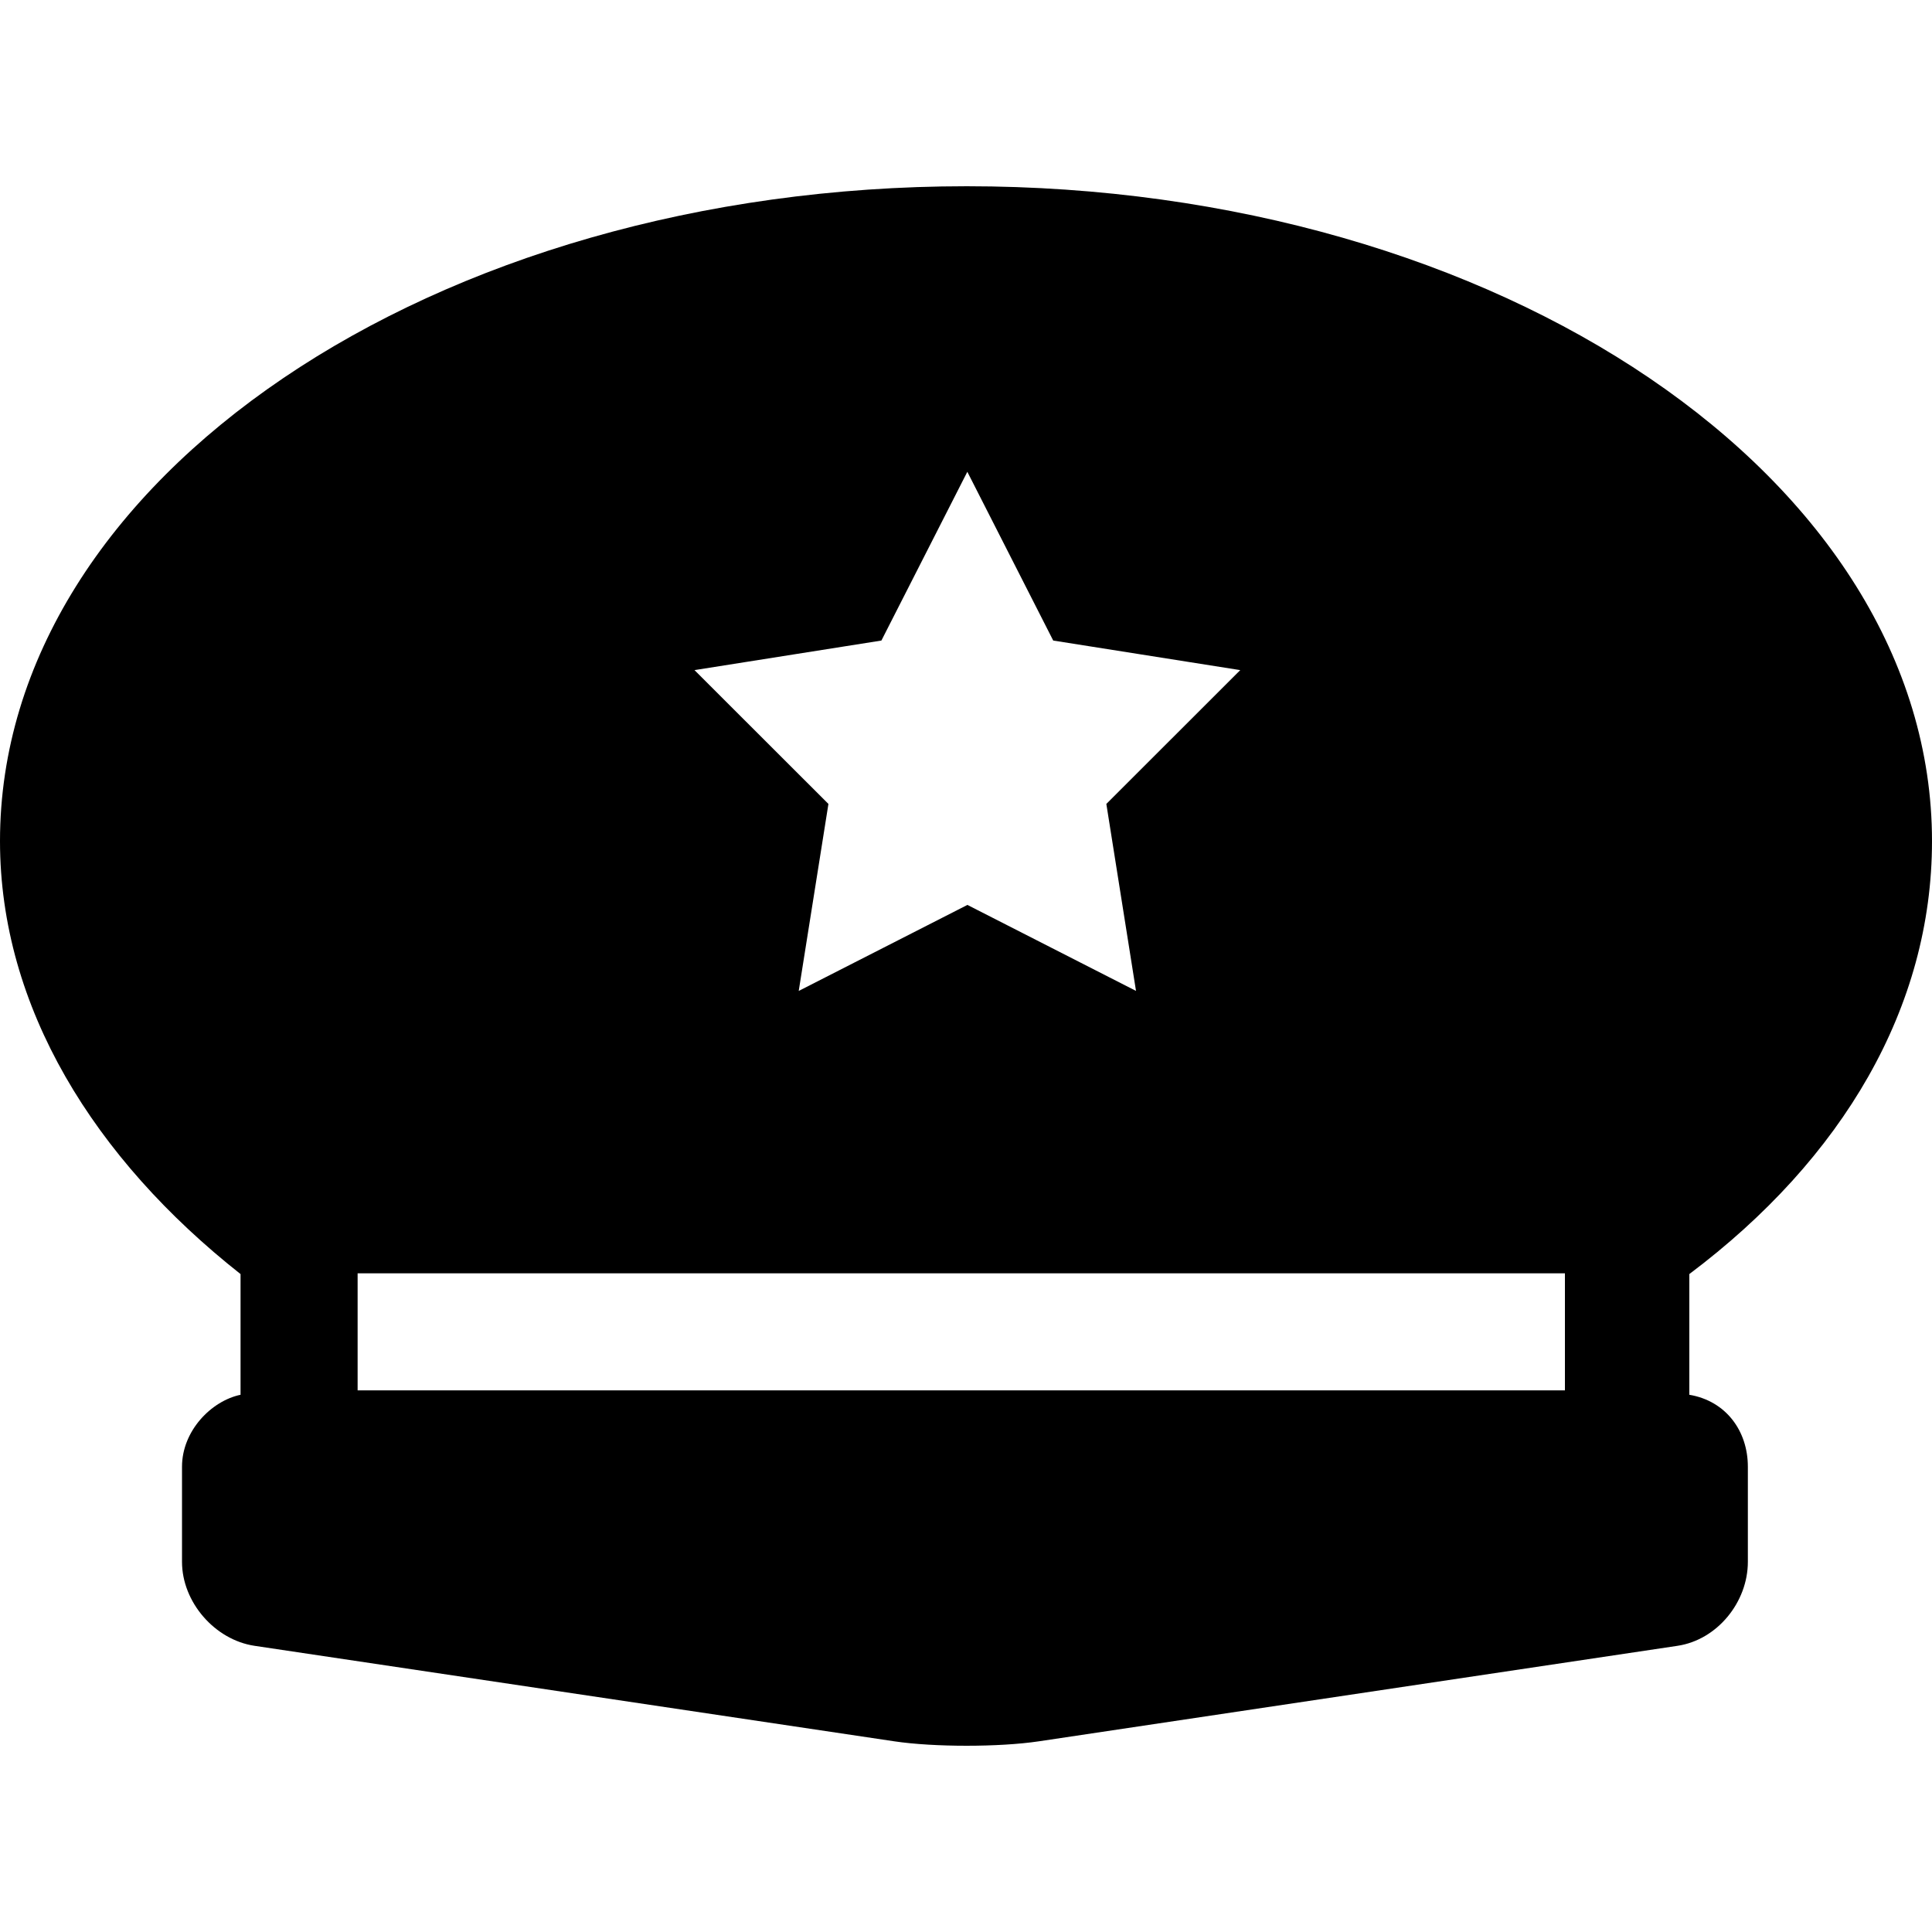
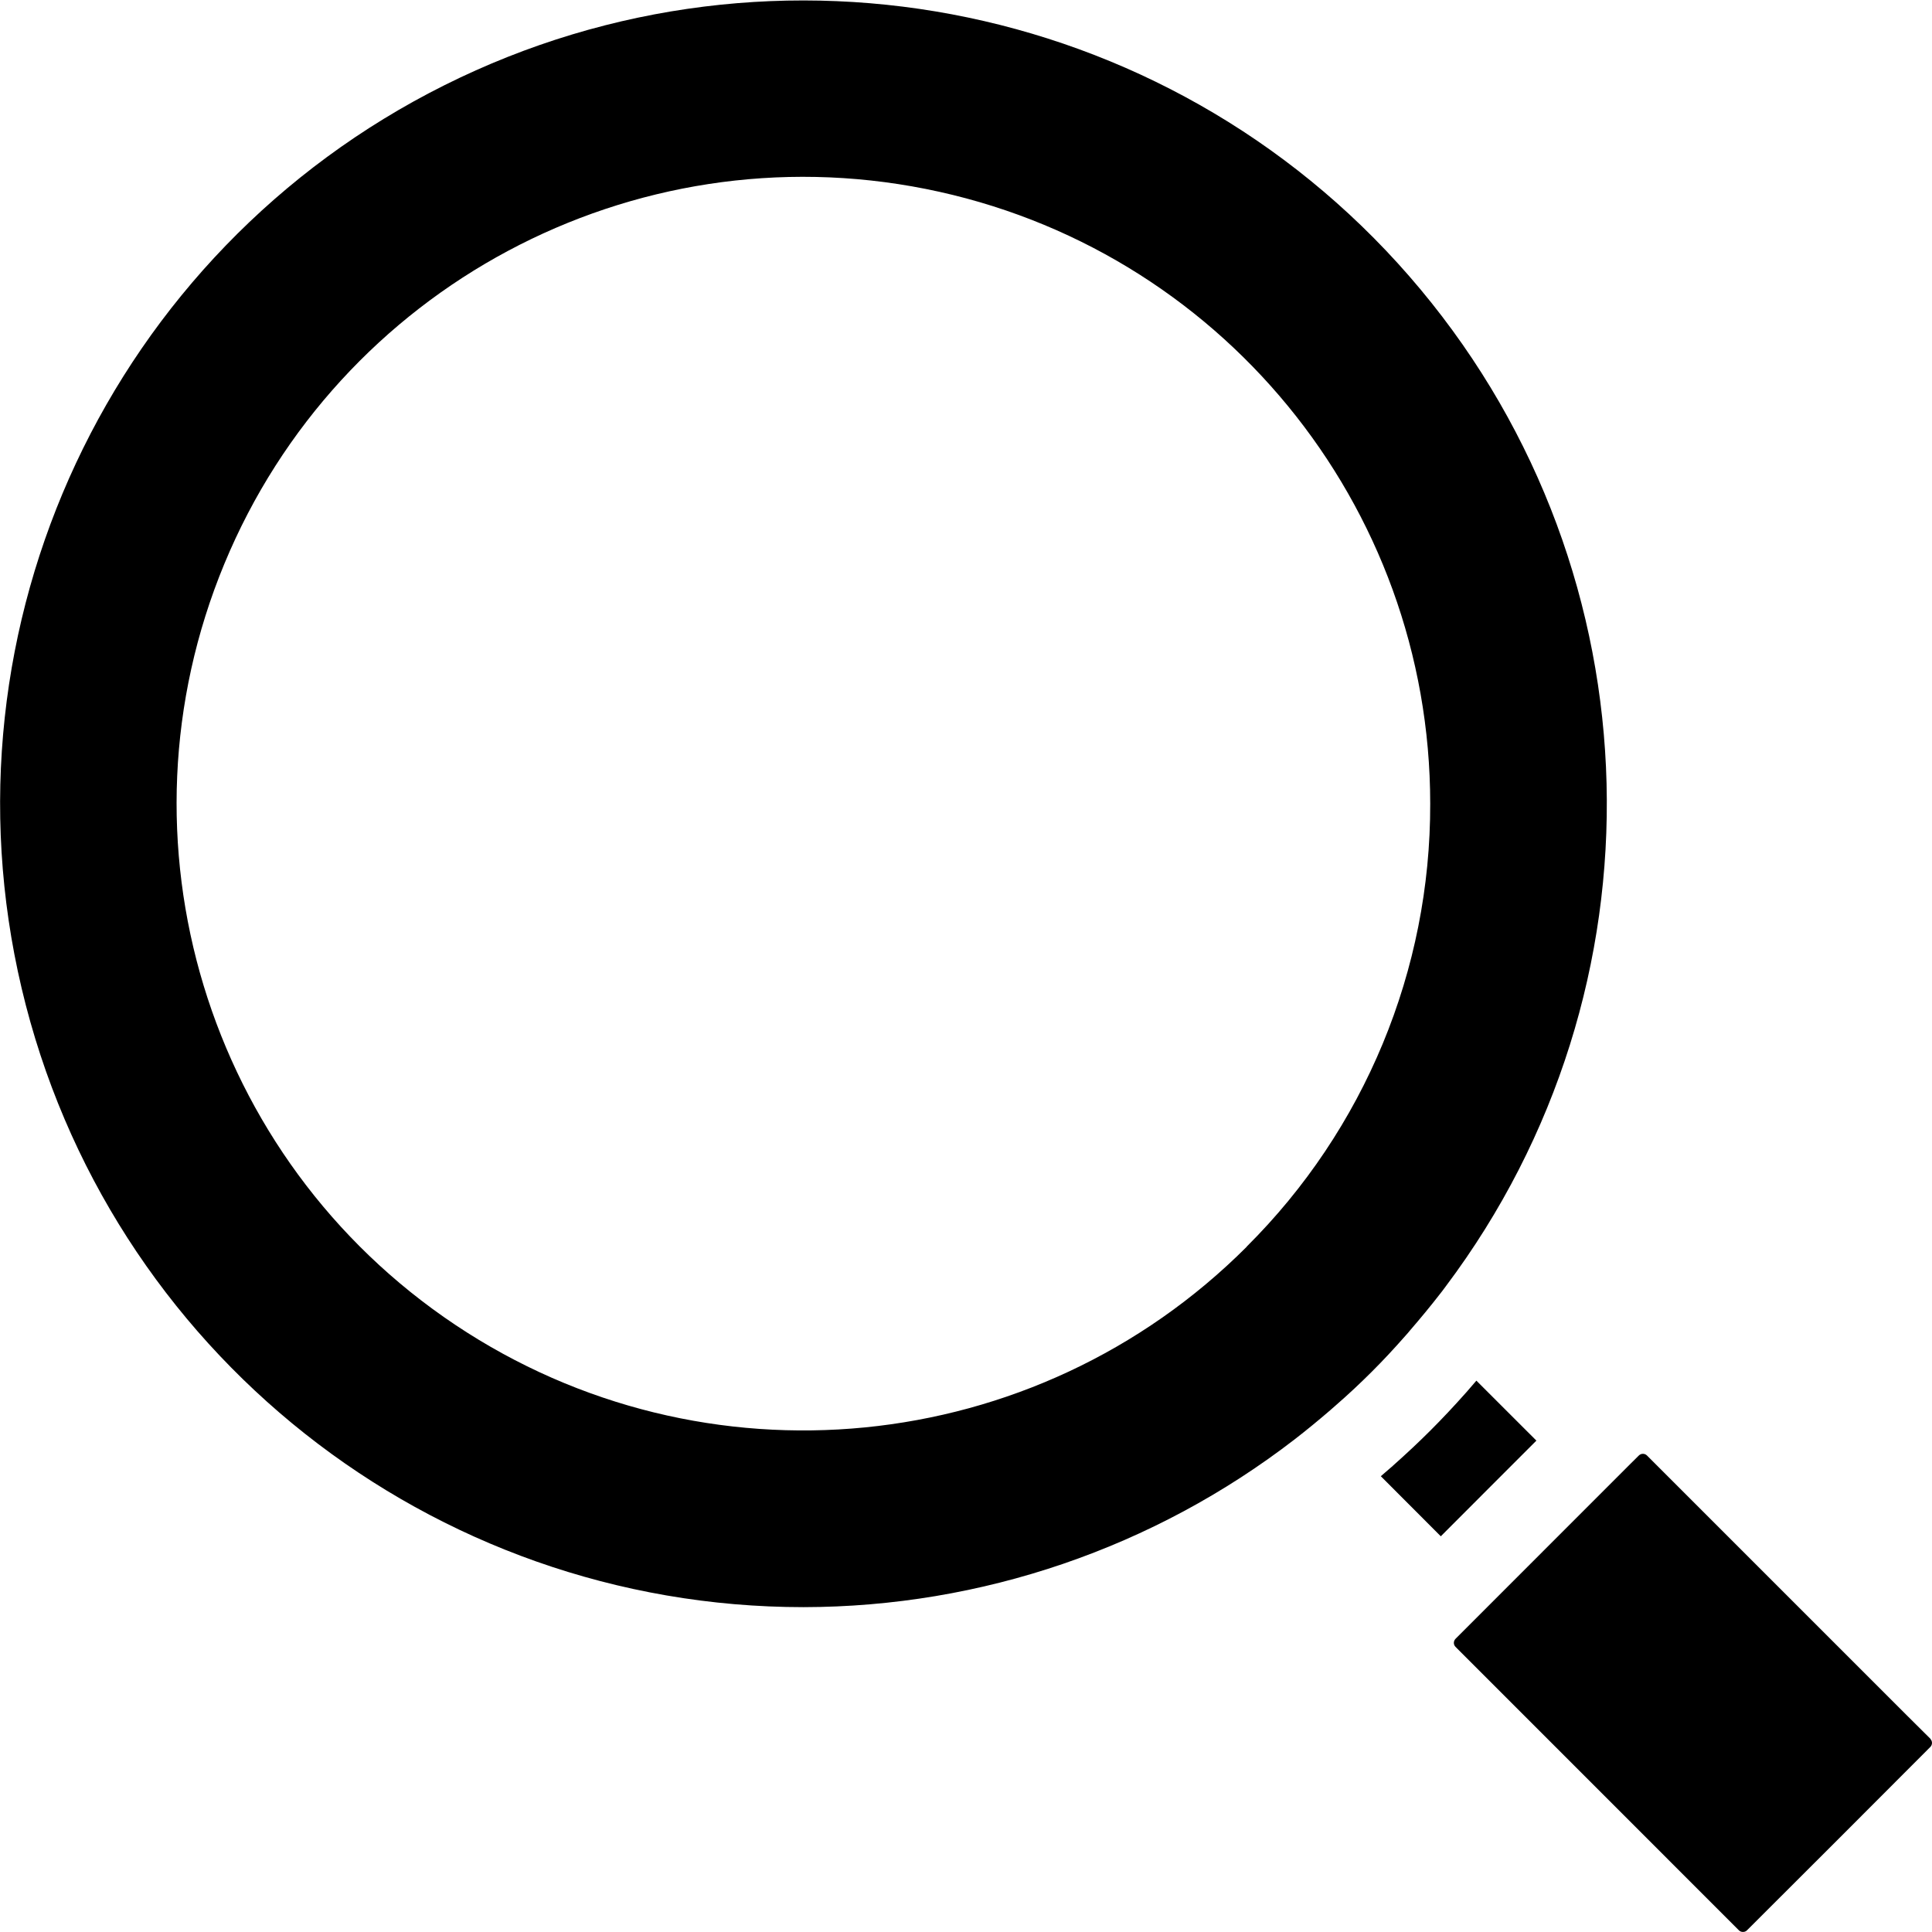
- <svg xmlns="http://www.w3.org/2000/svg" fill="#000000" height="64px" width="64px" version="1.1" viewBox="0 0 264.042 264.042" enable-background="new 0 0 264.042 264.042">
+ <svg xmlns="http://www.w3.org/2000/svg" fill="#000000" width="64px" height="64px" viewBox="0 0 54.18 54.18">
  <g id="SVGRepo_bgCarrier" stroke-width="0" />
  <g id="SVGRepo_tracerCarrier" stroke-linecap="round" stroke-linejoin="round" />
  <g id="SVGRepo_iconCarrier">
-     <g>
-       <path d="m264.042,114.954c0-49.429-59.015-89.5-131.917-89.5s-132.125,40.072-132.125,89.5c0,22.689 12.875,43.396 32.875,59.171v16.495c-4,0.838-8,4.935-8,9.834v13c0,5.5 4.477,10.664 9.917,11.476l87.411,13.049c5.439,0.812 14.352,0.812 19.792,0l87.261-13.049c5.44-0.812 9.62-5.976 9.62-11.476v-13c0-4.899-3-8.996-8-9.834v-16.495c20.999-15.774 33.166-36.481 33.166-59.171zm-50.167,75.067h-165v-16h165v16zm-93.416-102.479l11.744-23.063 11.738,23.063 25.561,4.041-18.301,18.287 4.055,25.555-23.041-11.752-23.055,11.756 4.059-25.557-18.305-18.289 25.545-4.041z" />
-     </g>
+     <path id="search" d="M209.944,176.4l.06-.072c.288-.333.571-.675.839-1.021l.064-.082.1-.134a22.528,22.528,0,1,0-18.012,9,22.592,22.592,0,0,0,13.775-4.708c.329-.255.663-.529.995-.815l.054-.048.069-.06c.4-.347.73-.66,1.04-.969s.629-.65.955-1.022Zm-4.523-2.414a17.577,17.577,0,1,1,5.147-12.426A17.457,17.457,0,0,1,205.421,173.981ZM224.6,187.787l-.662-.658,0,0-7.292-7.292a.162.162,0,0,0-.226,0l-.245.243-3.443,3.444-1.455,1.456a.168.168,0,0,0-.046.117.163.163,0,0,0,.046.107l7.95,7.952a.155.155,0,0,0,.116.043.148.148,0,0,0,.105-.042l2.576-2.572,2.571-2.575a.161.161,0,0,0,0-.223Zm-11.054-8.366-1.683-1.682-.214.248-.025.029-.047.054c-.355.4-.679.743-1,1.064s-.647.628-1.057.993l-.01.011-.041.034-.286.247,1.682,1.685,1.341-1.343Z" transform="translate(-170.46 -139.021)" />
  </g>
</svg>
